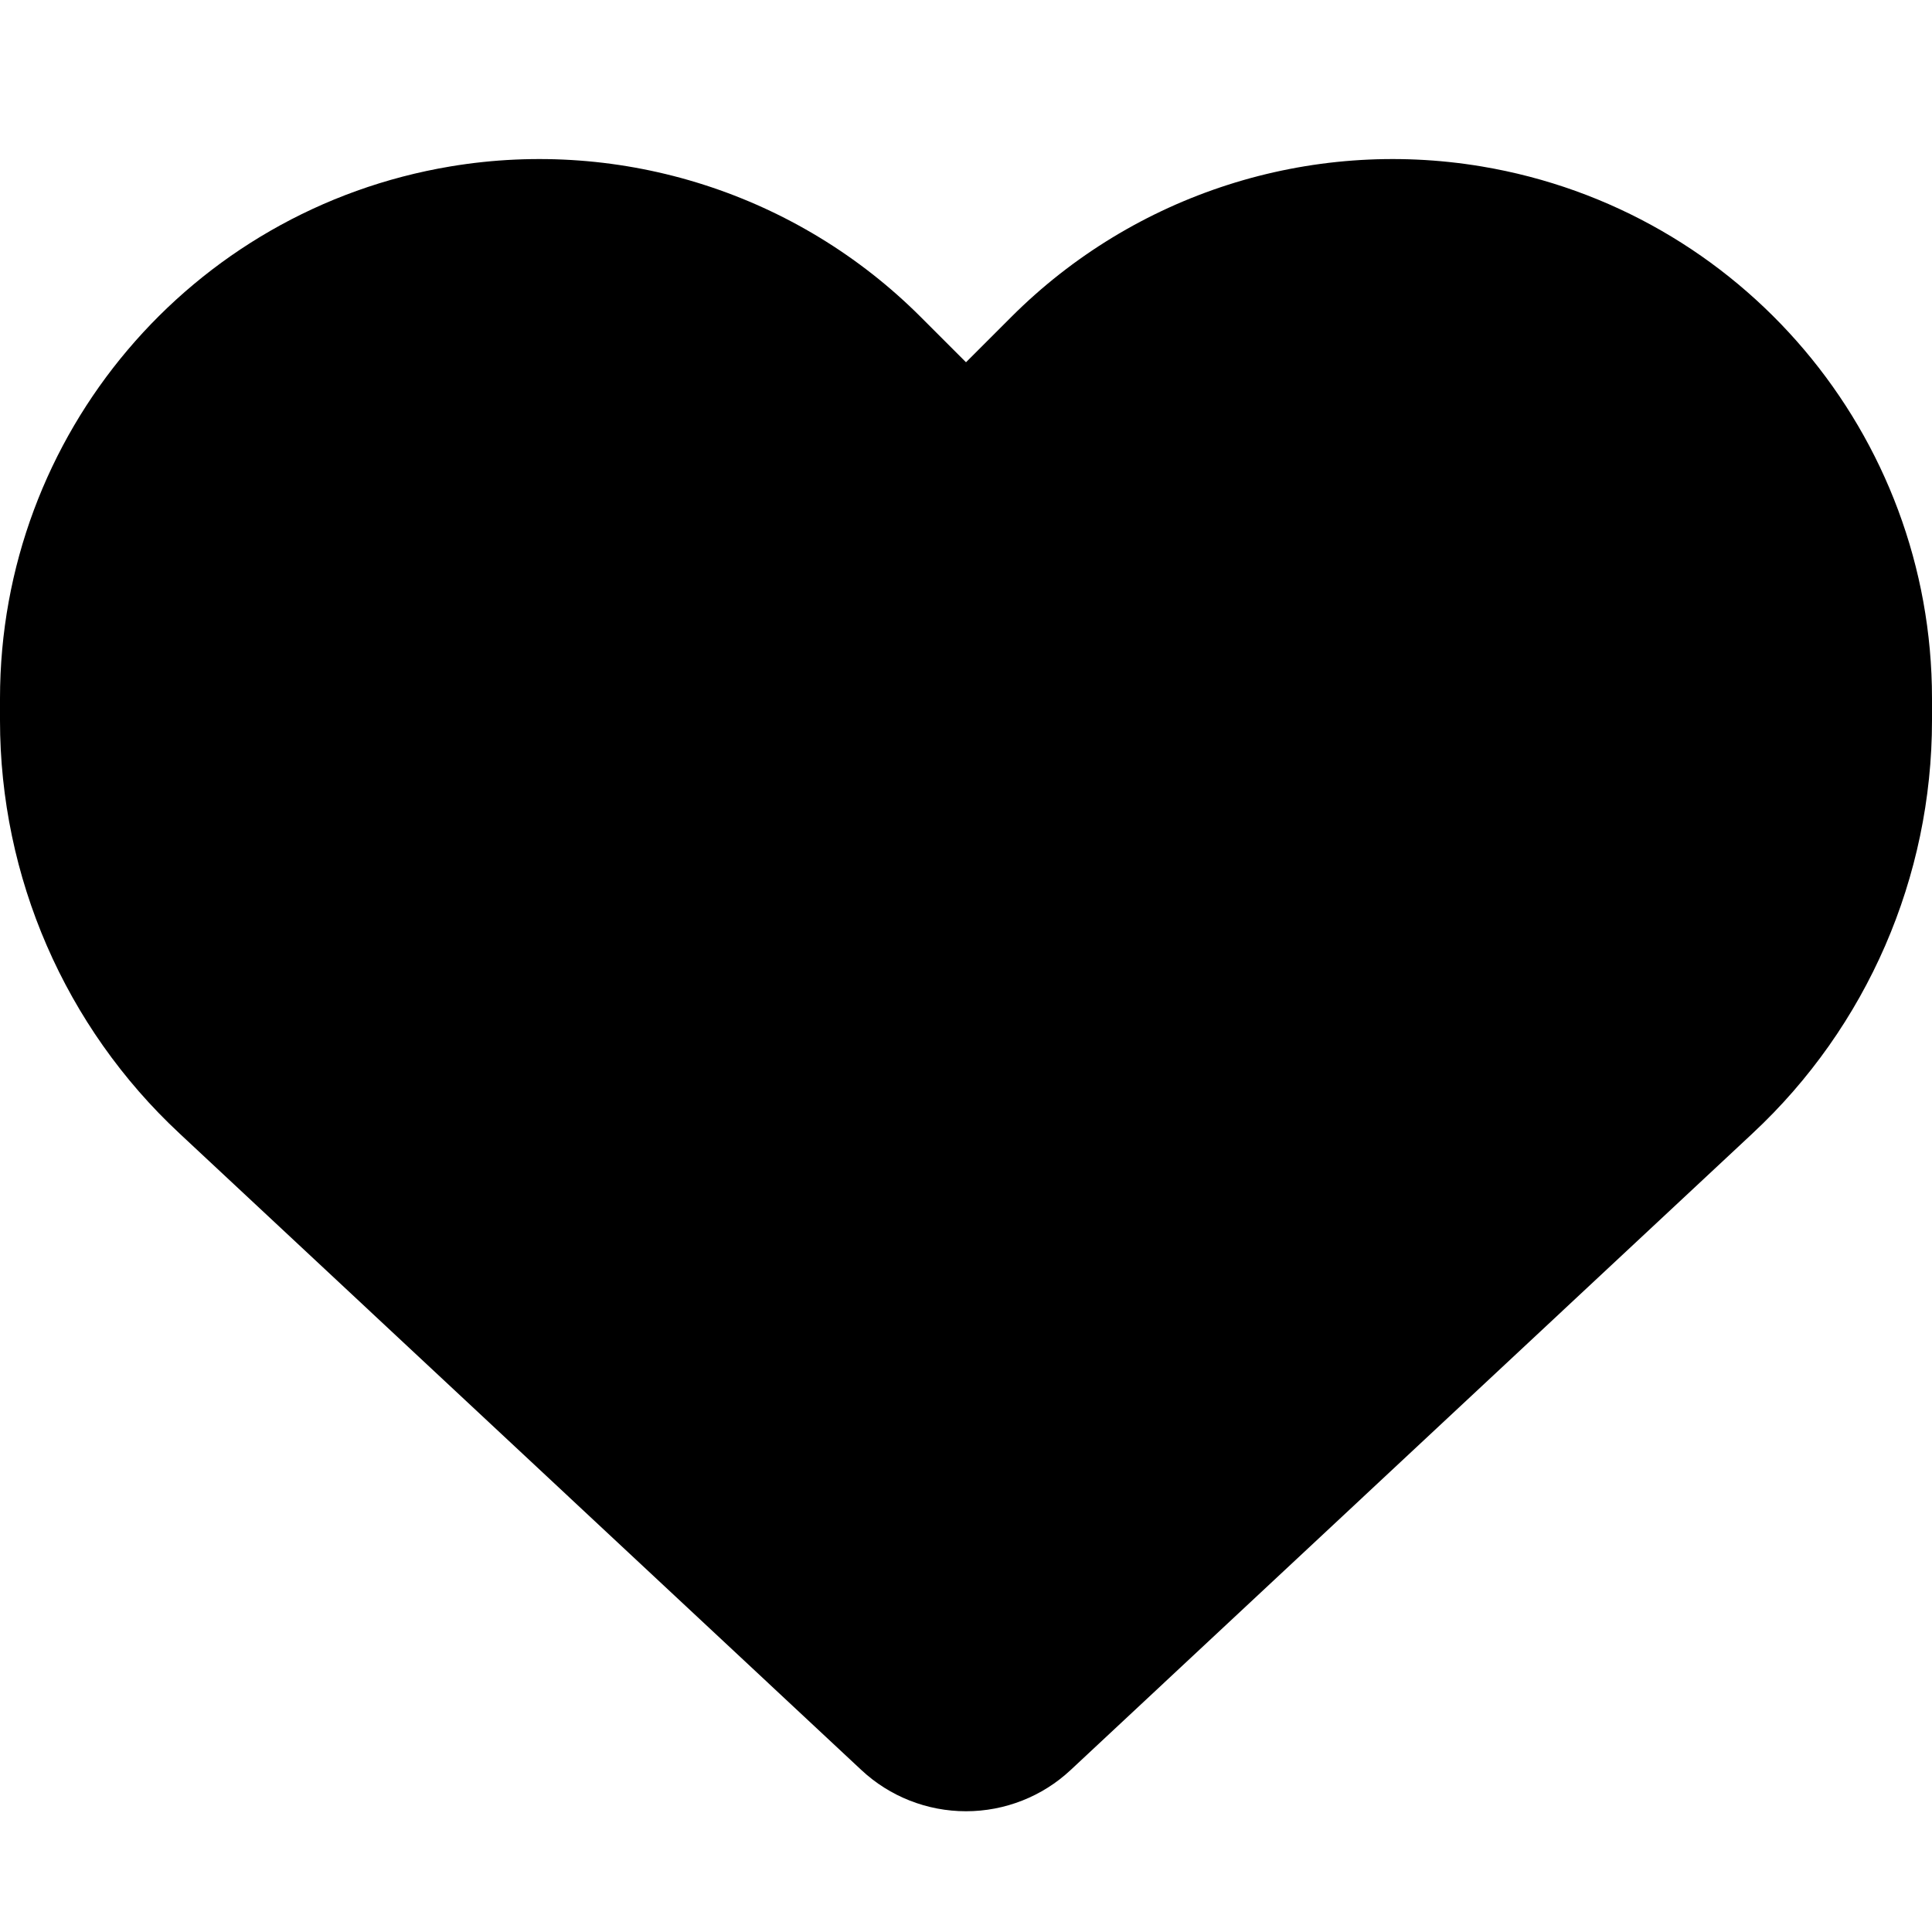
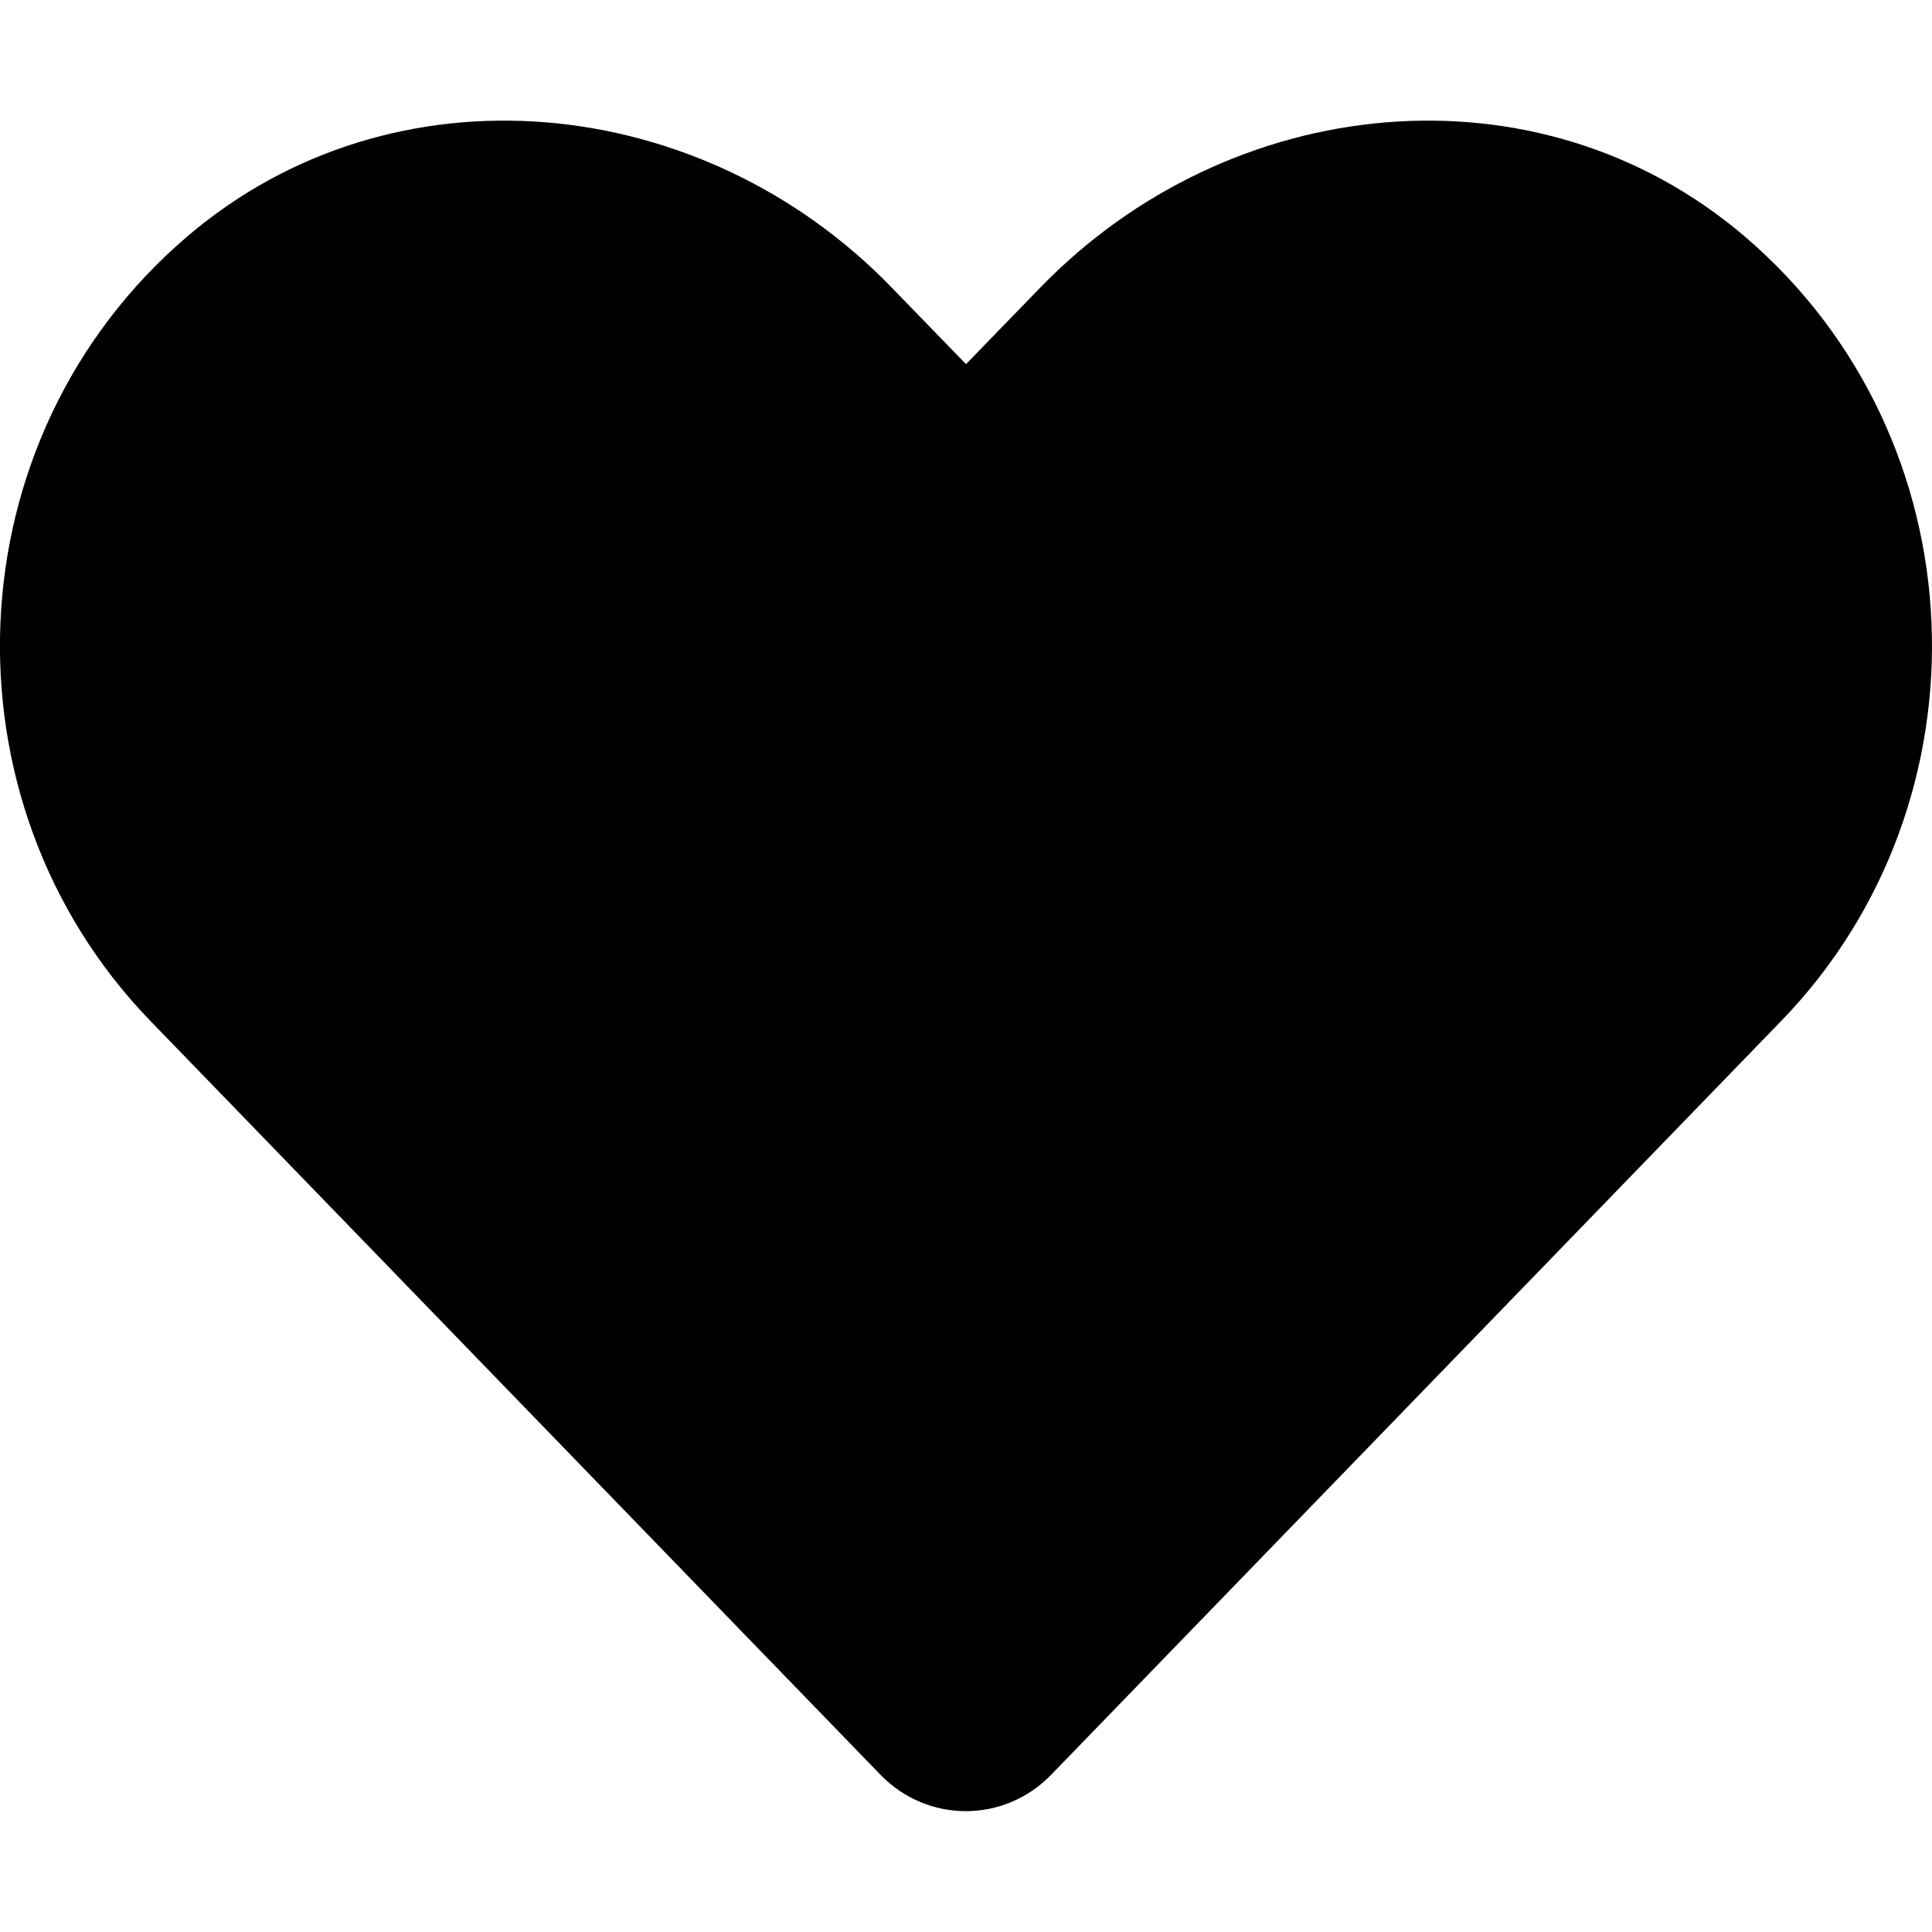
<svg xmlns="http://www.w3.org/2000/svg" viewBox="0 0 512 512">
-   <path d="M47.6 300.4L228.3 469.1c7.5 7 17.4 10.9 27.7 10.9s20.2-3.9 27.7-10.9L464.4 300.4c30.4-28.3 47.6-68 47.6-109.5v-5.8c0-69.9-50.5-129.5-119.4-141C347 36.5 300.6 51.4 268 84L256 96 244 84c-32.6-32.6-79-47.5-124.6-39.9C50.5 55.6 0 115.2 0 185.1v5.8c0 41.5 17.2 81.2 47.6 109.5z" />
+   <path d="M462.3 62.6C407.5 15.9 326 24.3 275.7 76.2L256 96.5l-19.7-20.3C186.1 24.3 104.5 15.9 49.7 62.6c-62.8 53.6-66.1 149.8-9.9 207.9l193.5 199.8c12.5 12.9 32.8 12.9 45.3 0l193.5-199.8c56.3-58.1 53-154.3-9.8-207.9z" />
</svg>
